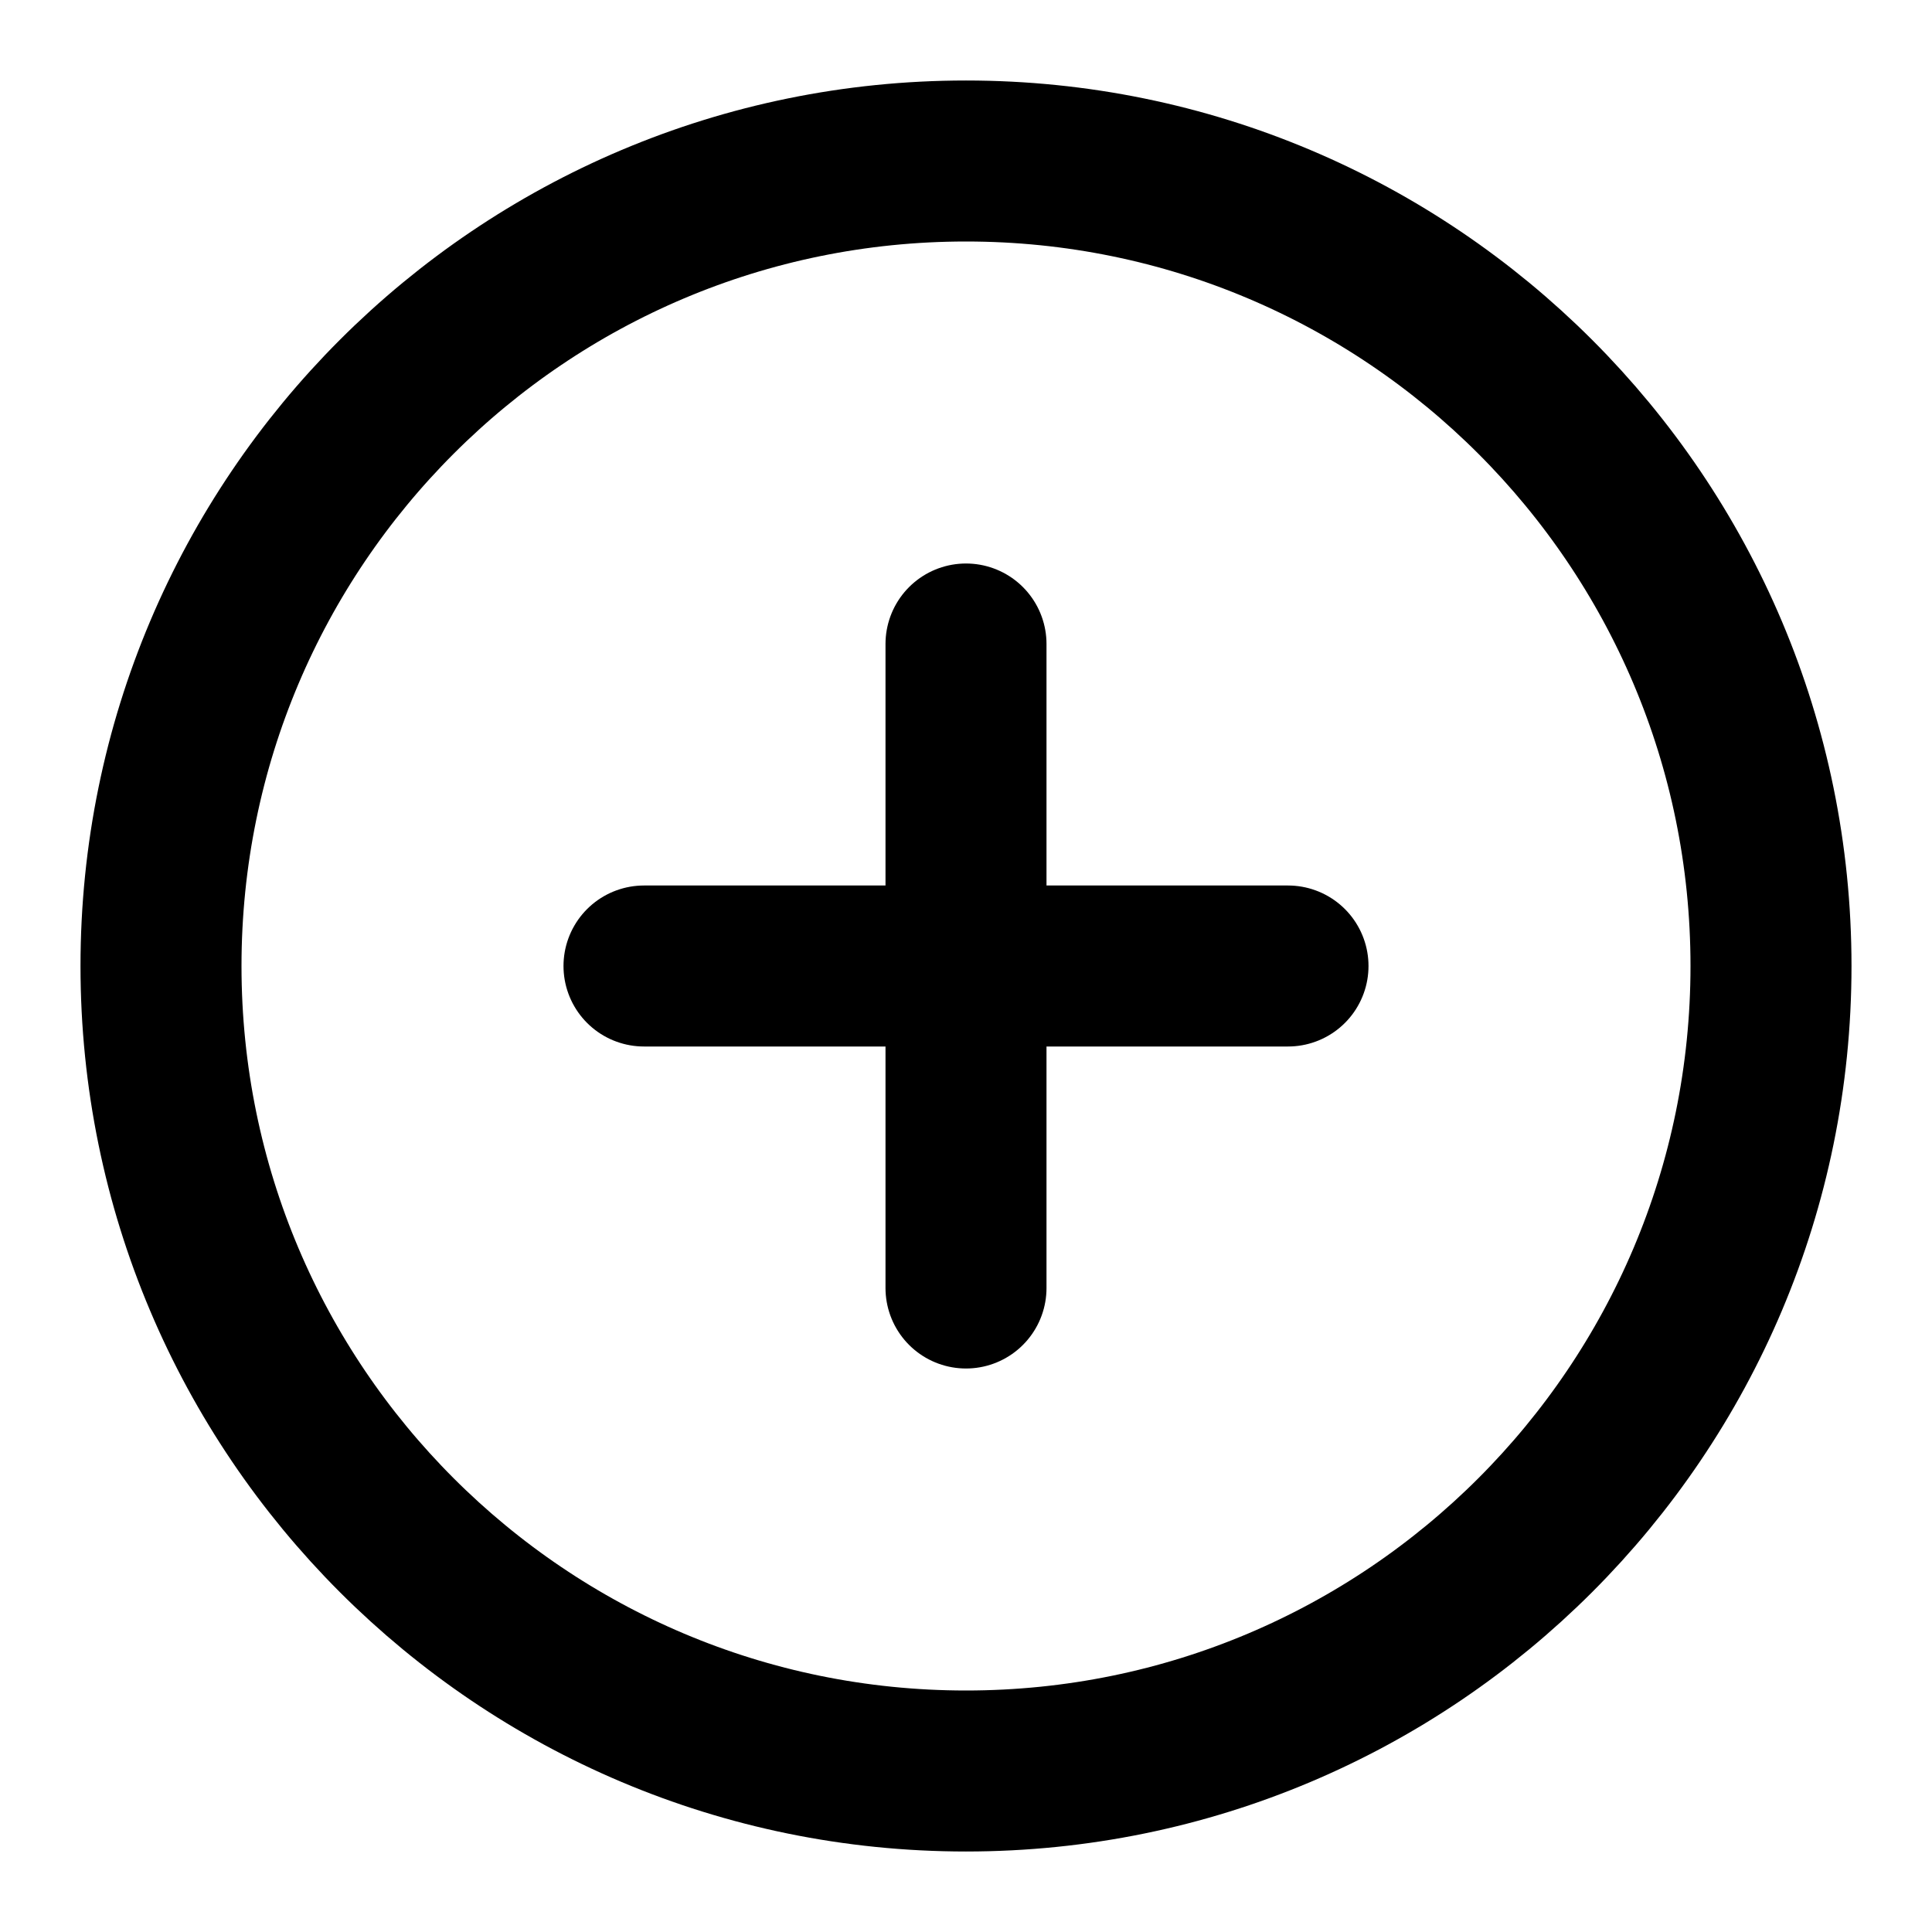
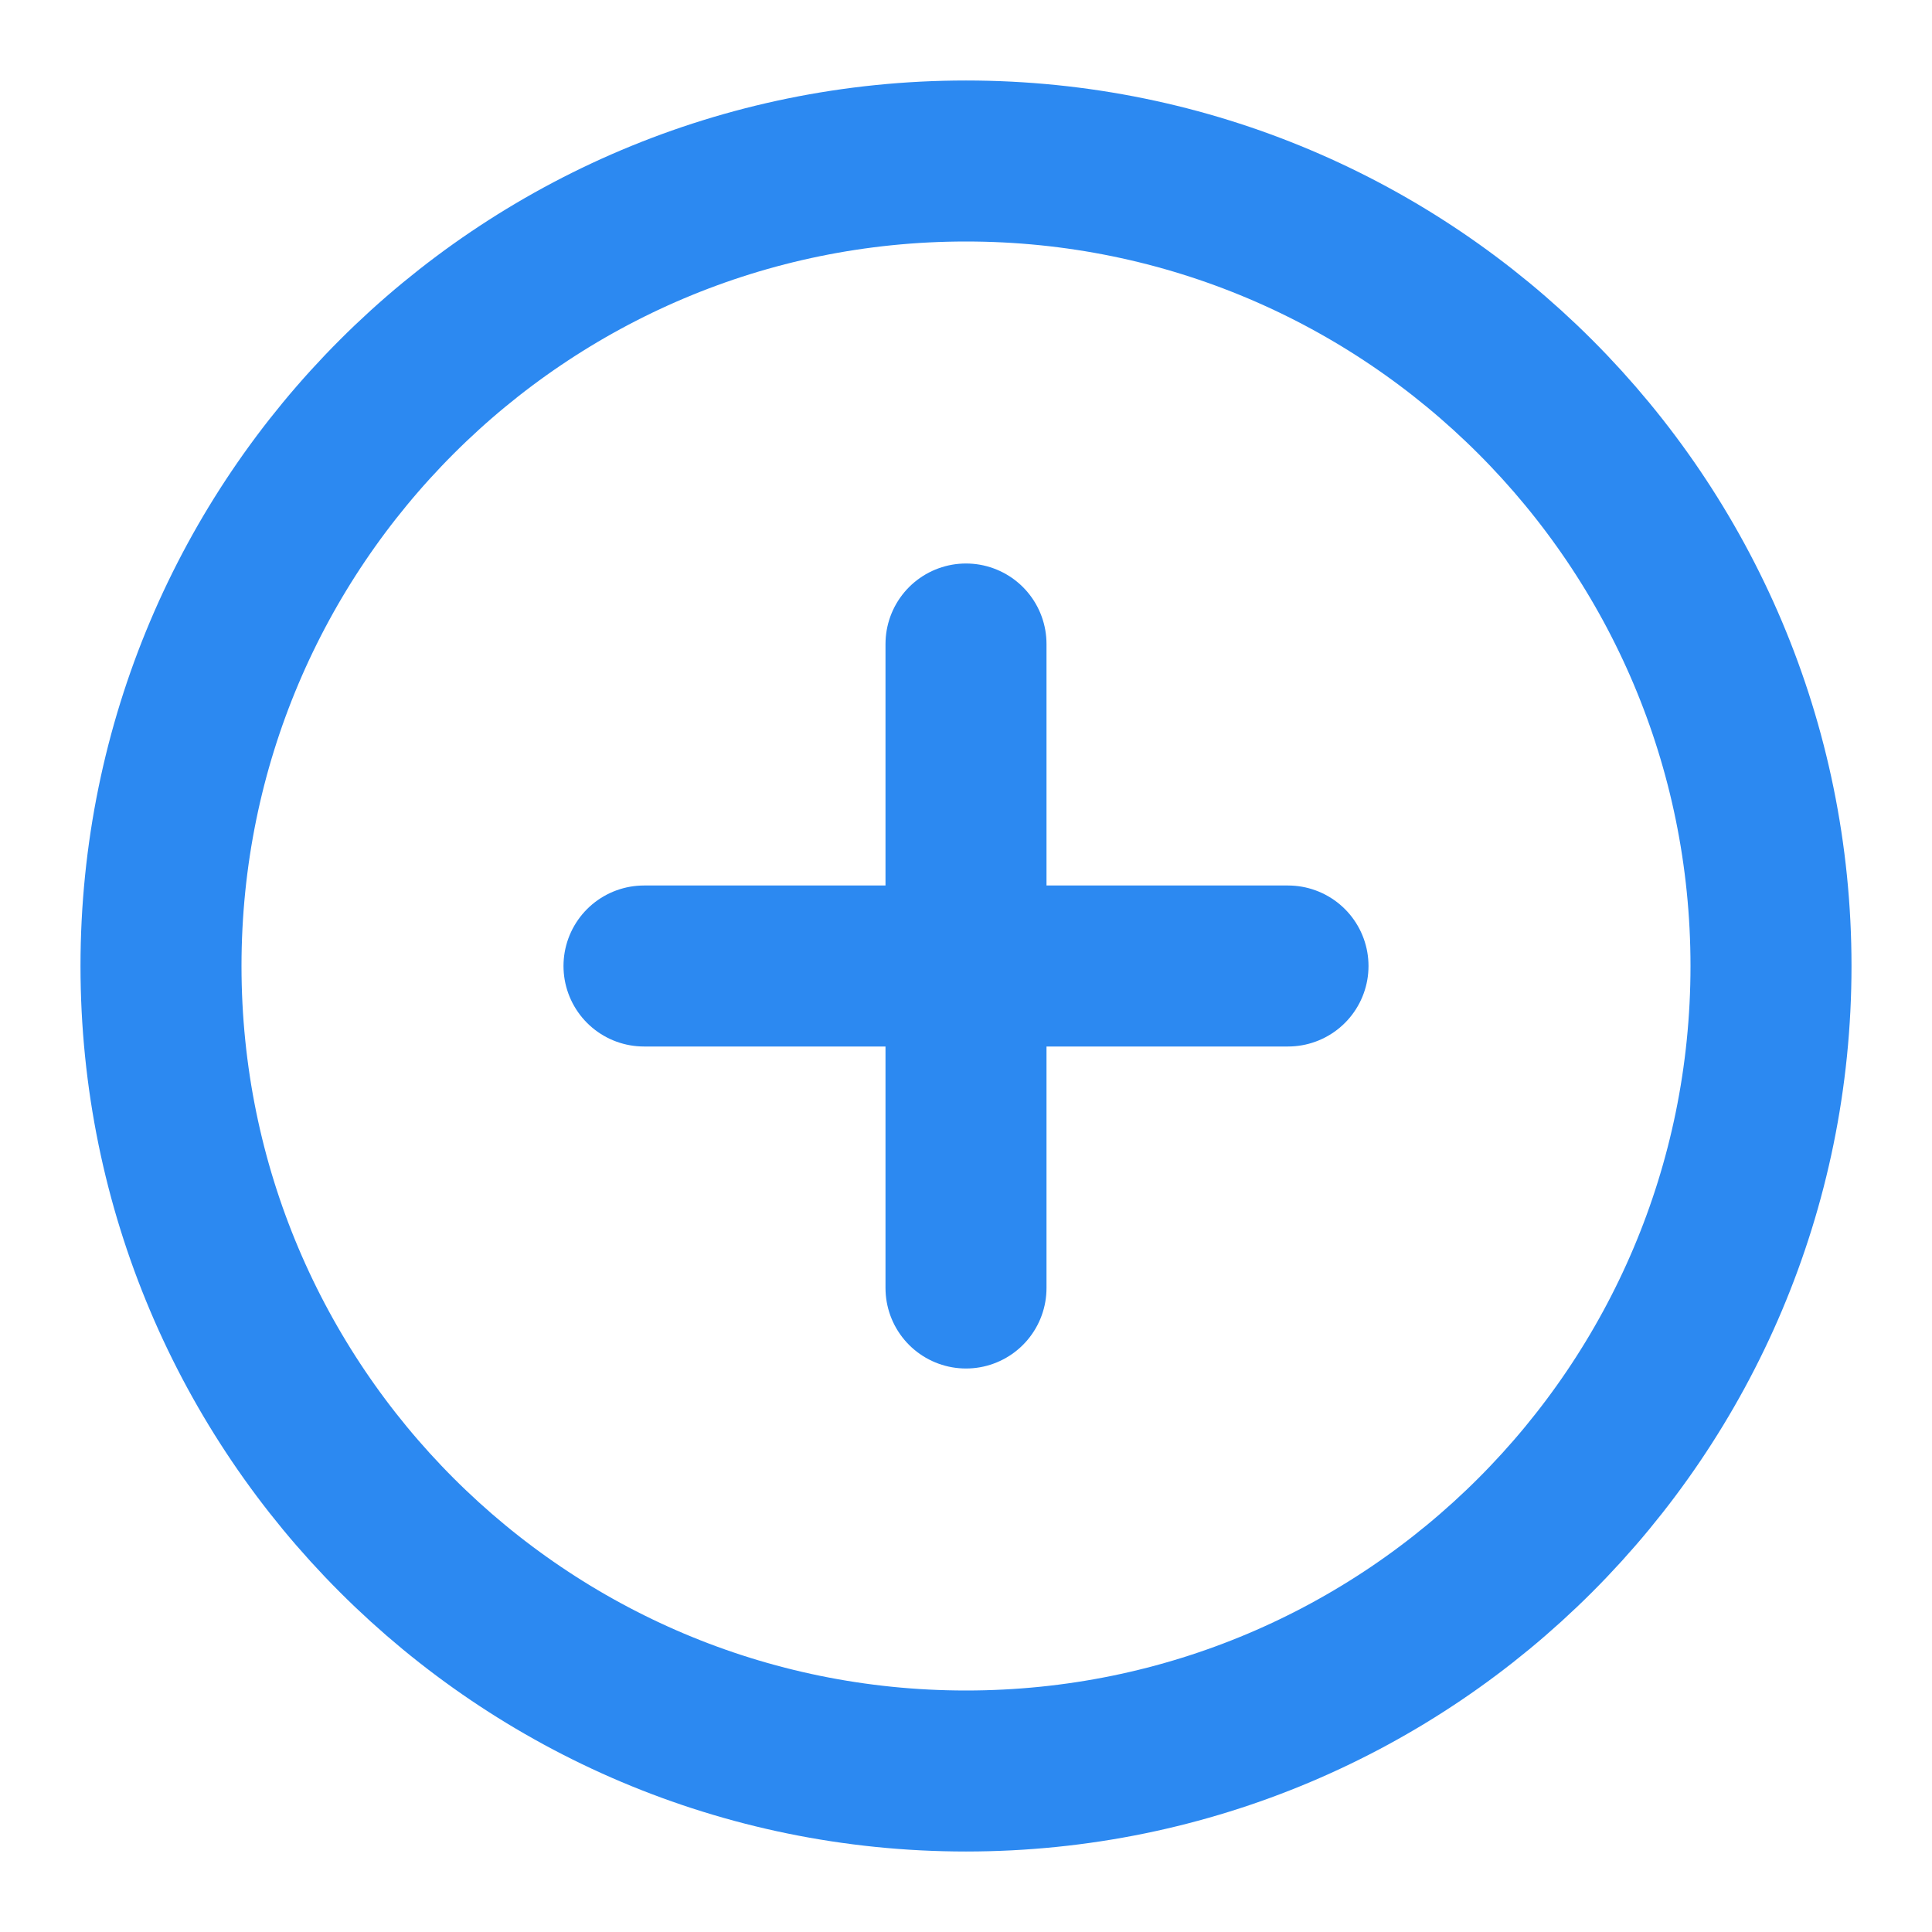
- <svg xmlns="http://www.w3.org/2000/svg" width="24" height="24" viewBox="0 0 24 24" fill="none" stroke="currentColor" stroke-width="2" stroke-linecap="round" stroke-linejoin="round" class="lucide lucide-circle-plus-icon lucide-circle-plus">
+ <svg xmlns="http://www.w3.org/2000/svg" width="24" height="24" viewBox="0 0 24 24" fill="none" stroke="#2c89f1" stroke-width="2" stroke-linecap="round" stroke-linejoin="round" class="lucide lucide-circle-plus-icon lucide-circle-plus">
  <circle cx="12" cy="12" r="10" />
  <path d="M8 12h8" />
  <path d="M12 8v8" />
</svg>
